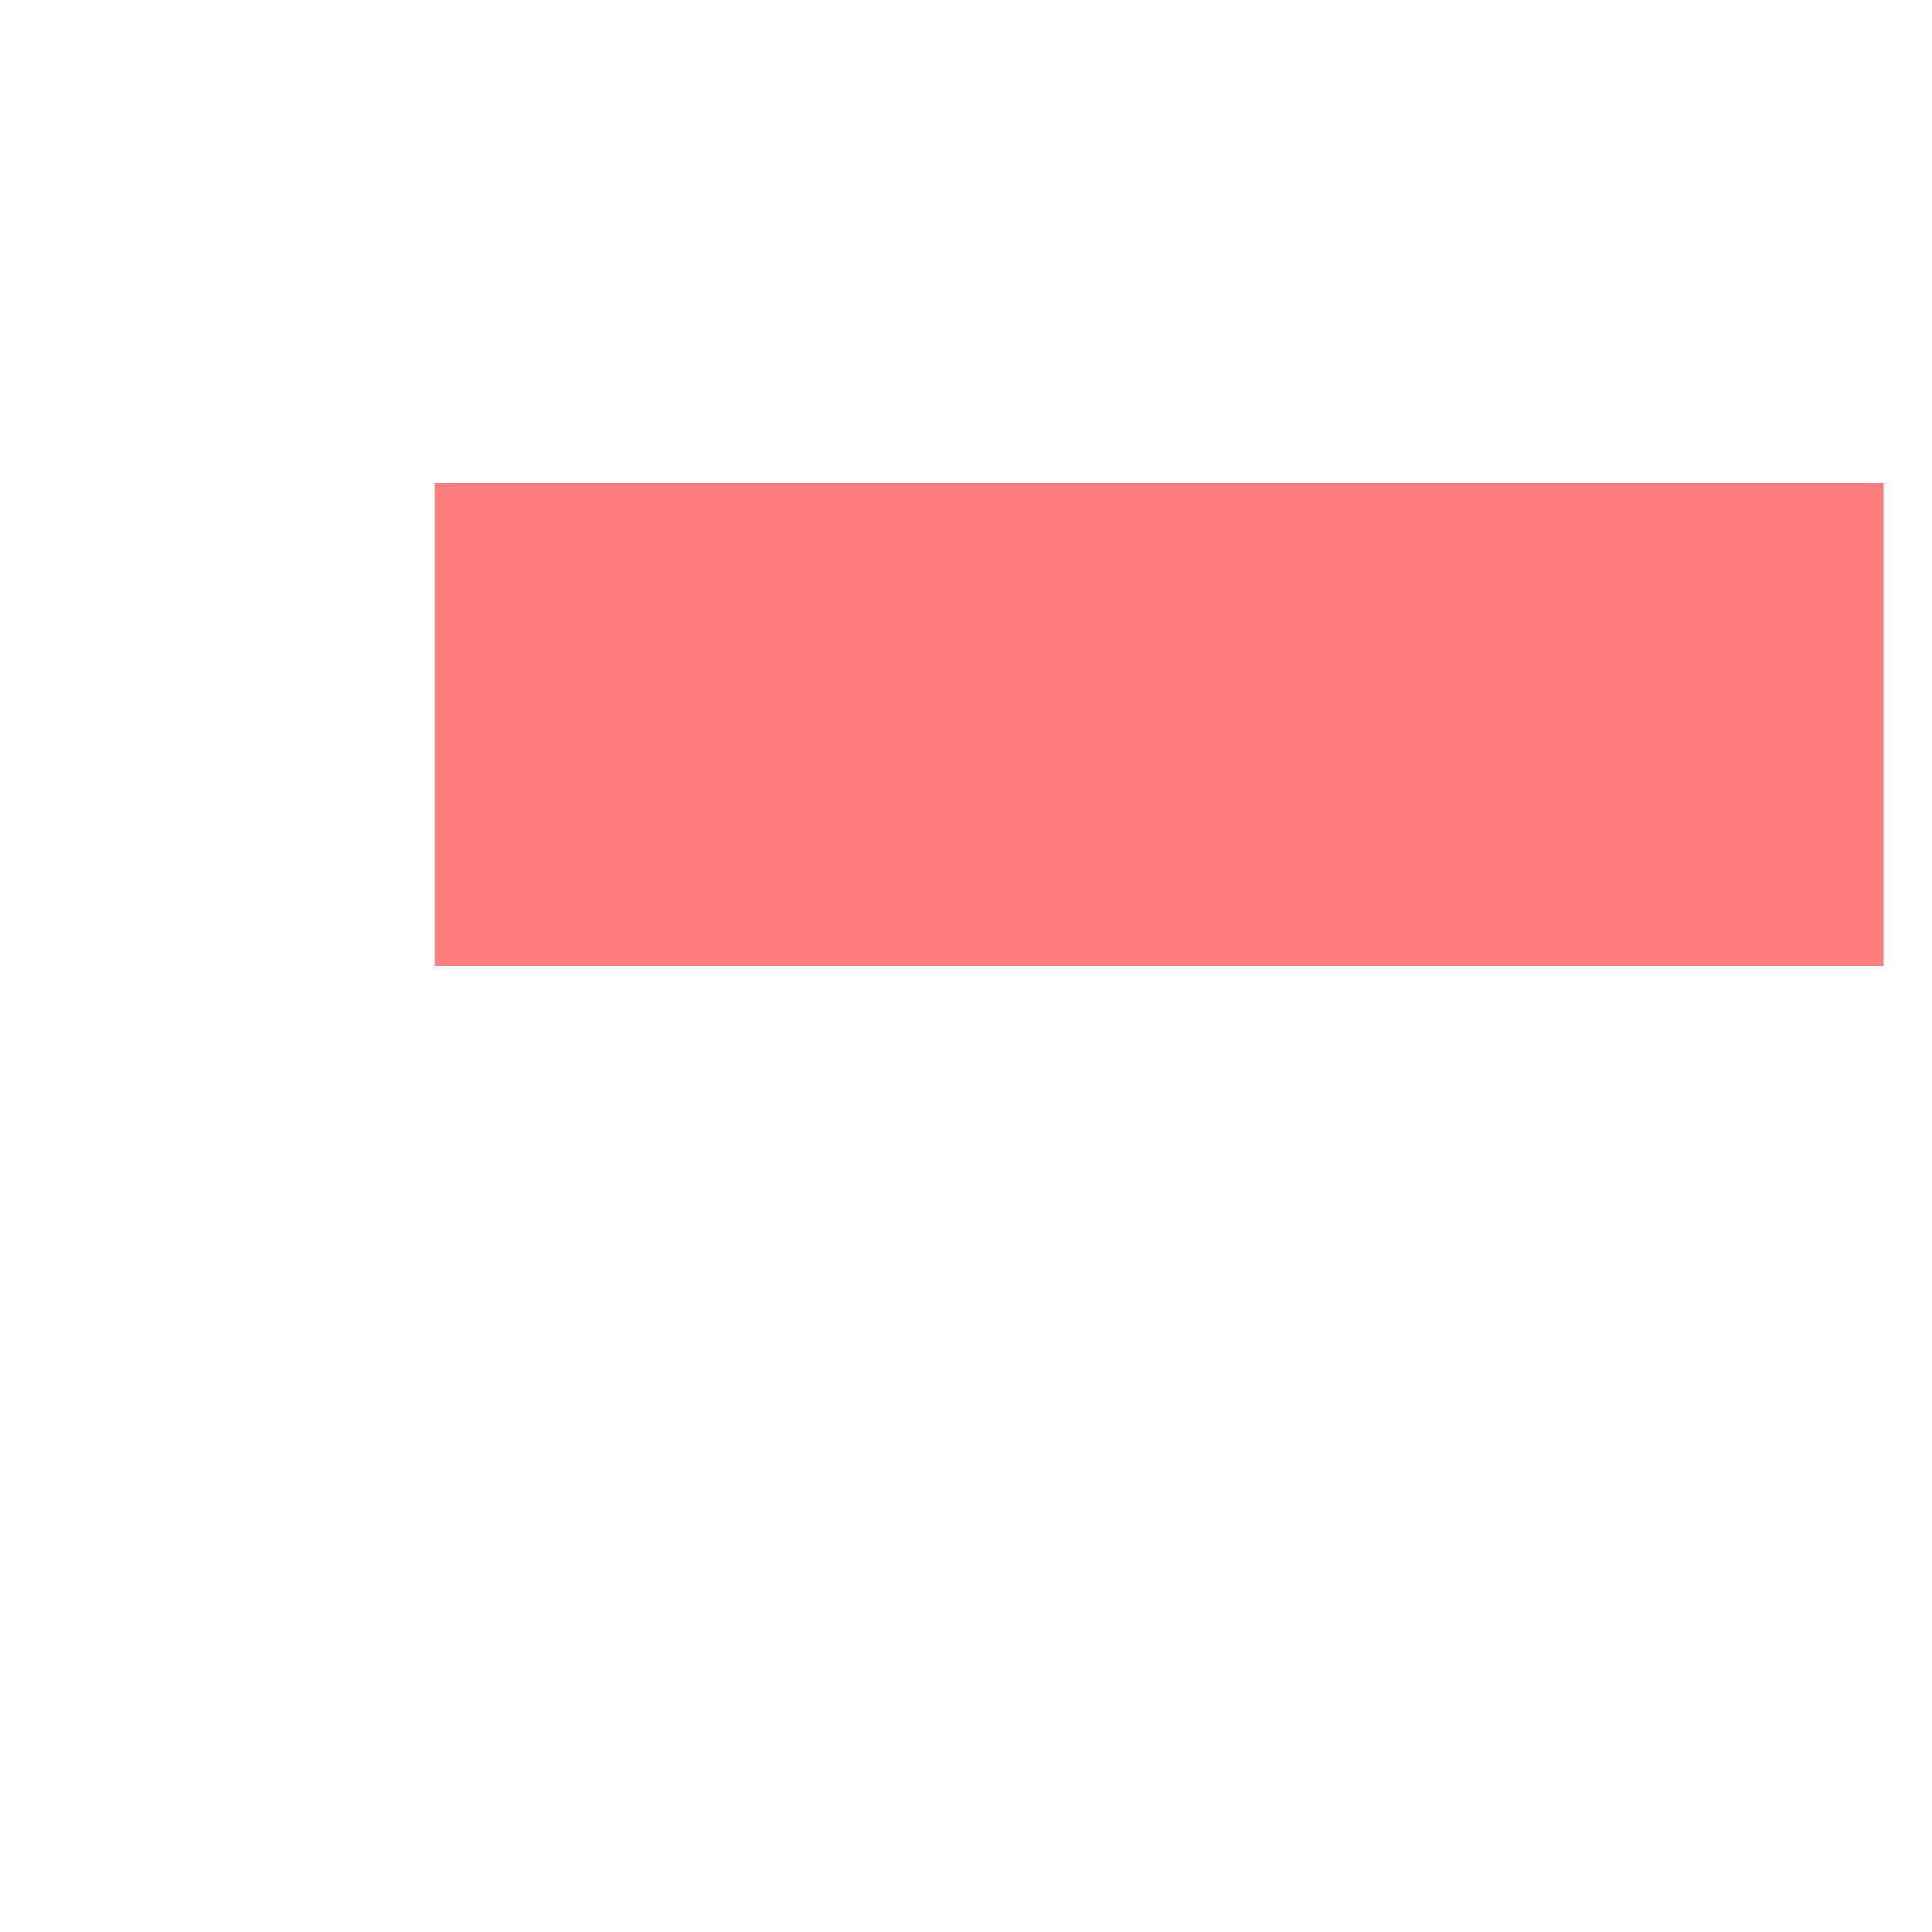
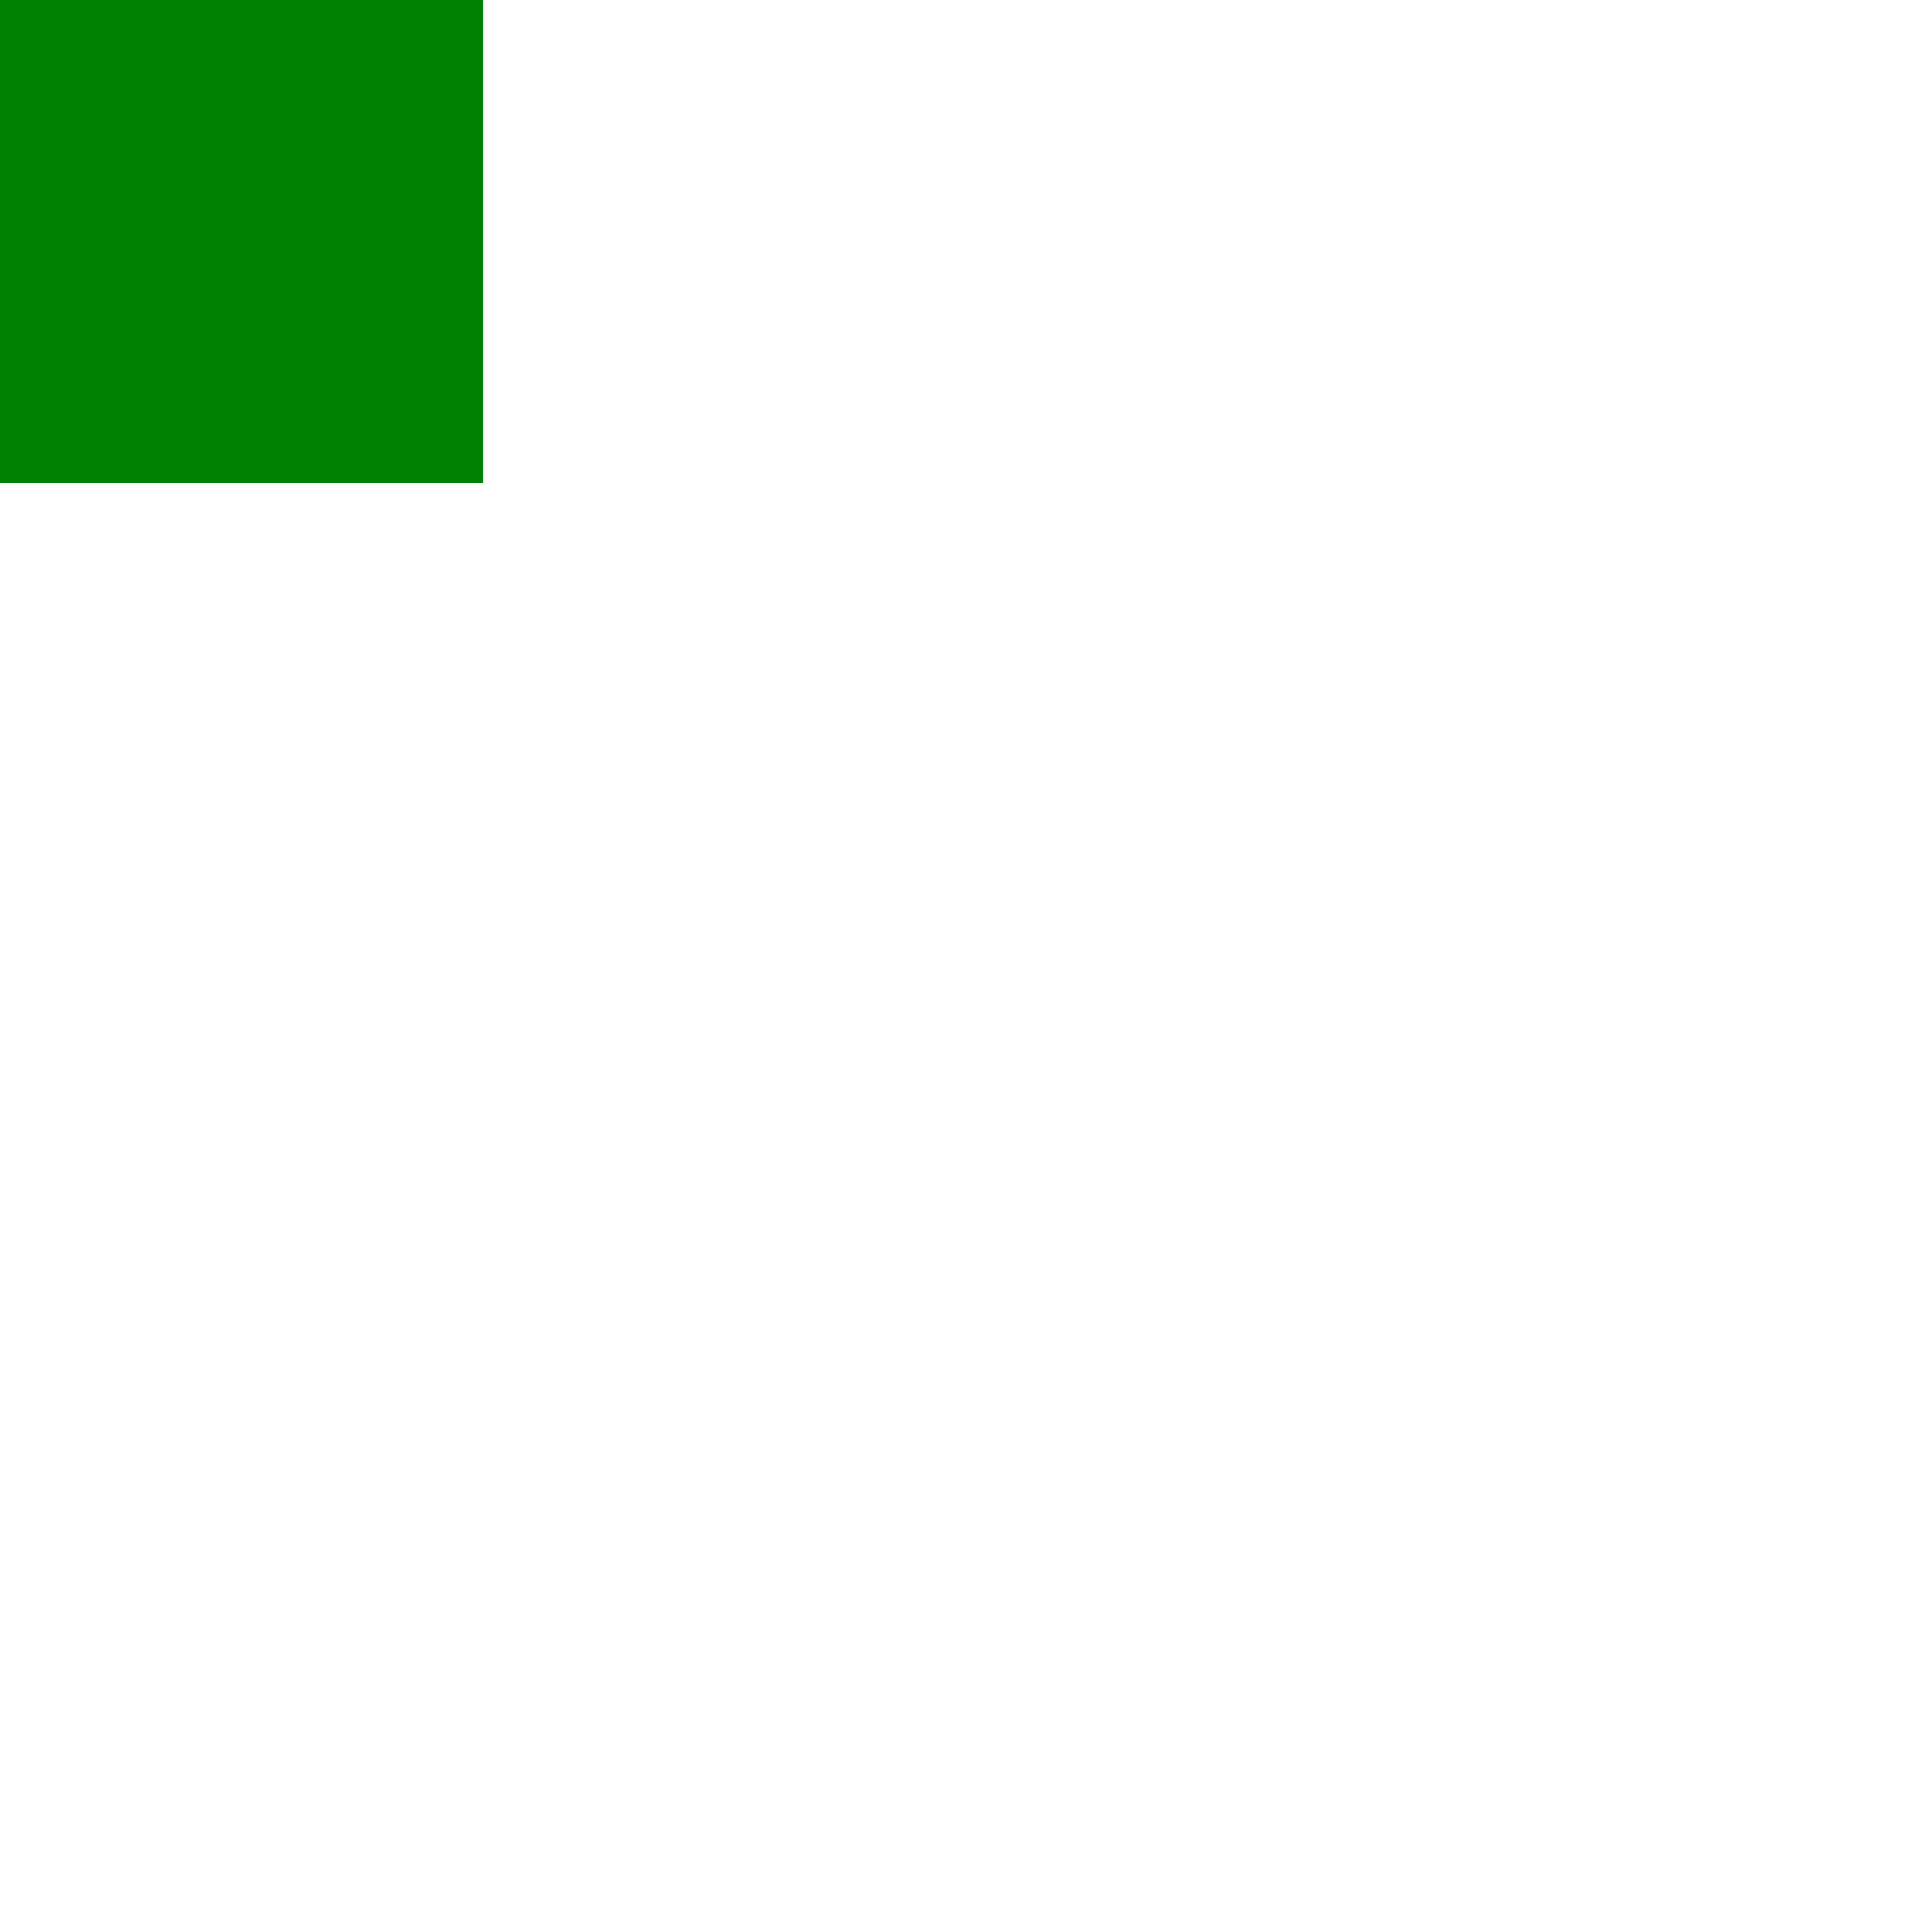
<svg xmlns="http://www.w3.org/2000/svg" xmlns:html="http://www.w3.org/1999/xhtml" viewBox="0 0 400 400" width="400" height="400" stroke="none" id="s1">
-   <html:link rel="match" href="reference/nested-svg-through-display-contents-ref.svg" />
+   <html:link rel="match" href="reference/green-100x100.svg" />
  <html:link rel="help" href="https://svgwg.org/svg2-draft/struct.html#ForeignNamespaces" />
-   <rect x="90" y="100" width="300" height="100" fill="rgba(255,0,0,0.5)" />
+   <rect x="0" y="0" width="100" height="100" fill="green" />
+   <html:div style="display: contents">
+     <svg width="300" height="300">
+       <rect x="5" y="5" width="100" height="100" fill="red" />
+     </svg>
+   </html:div>
</svg>
